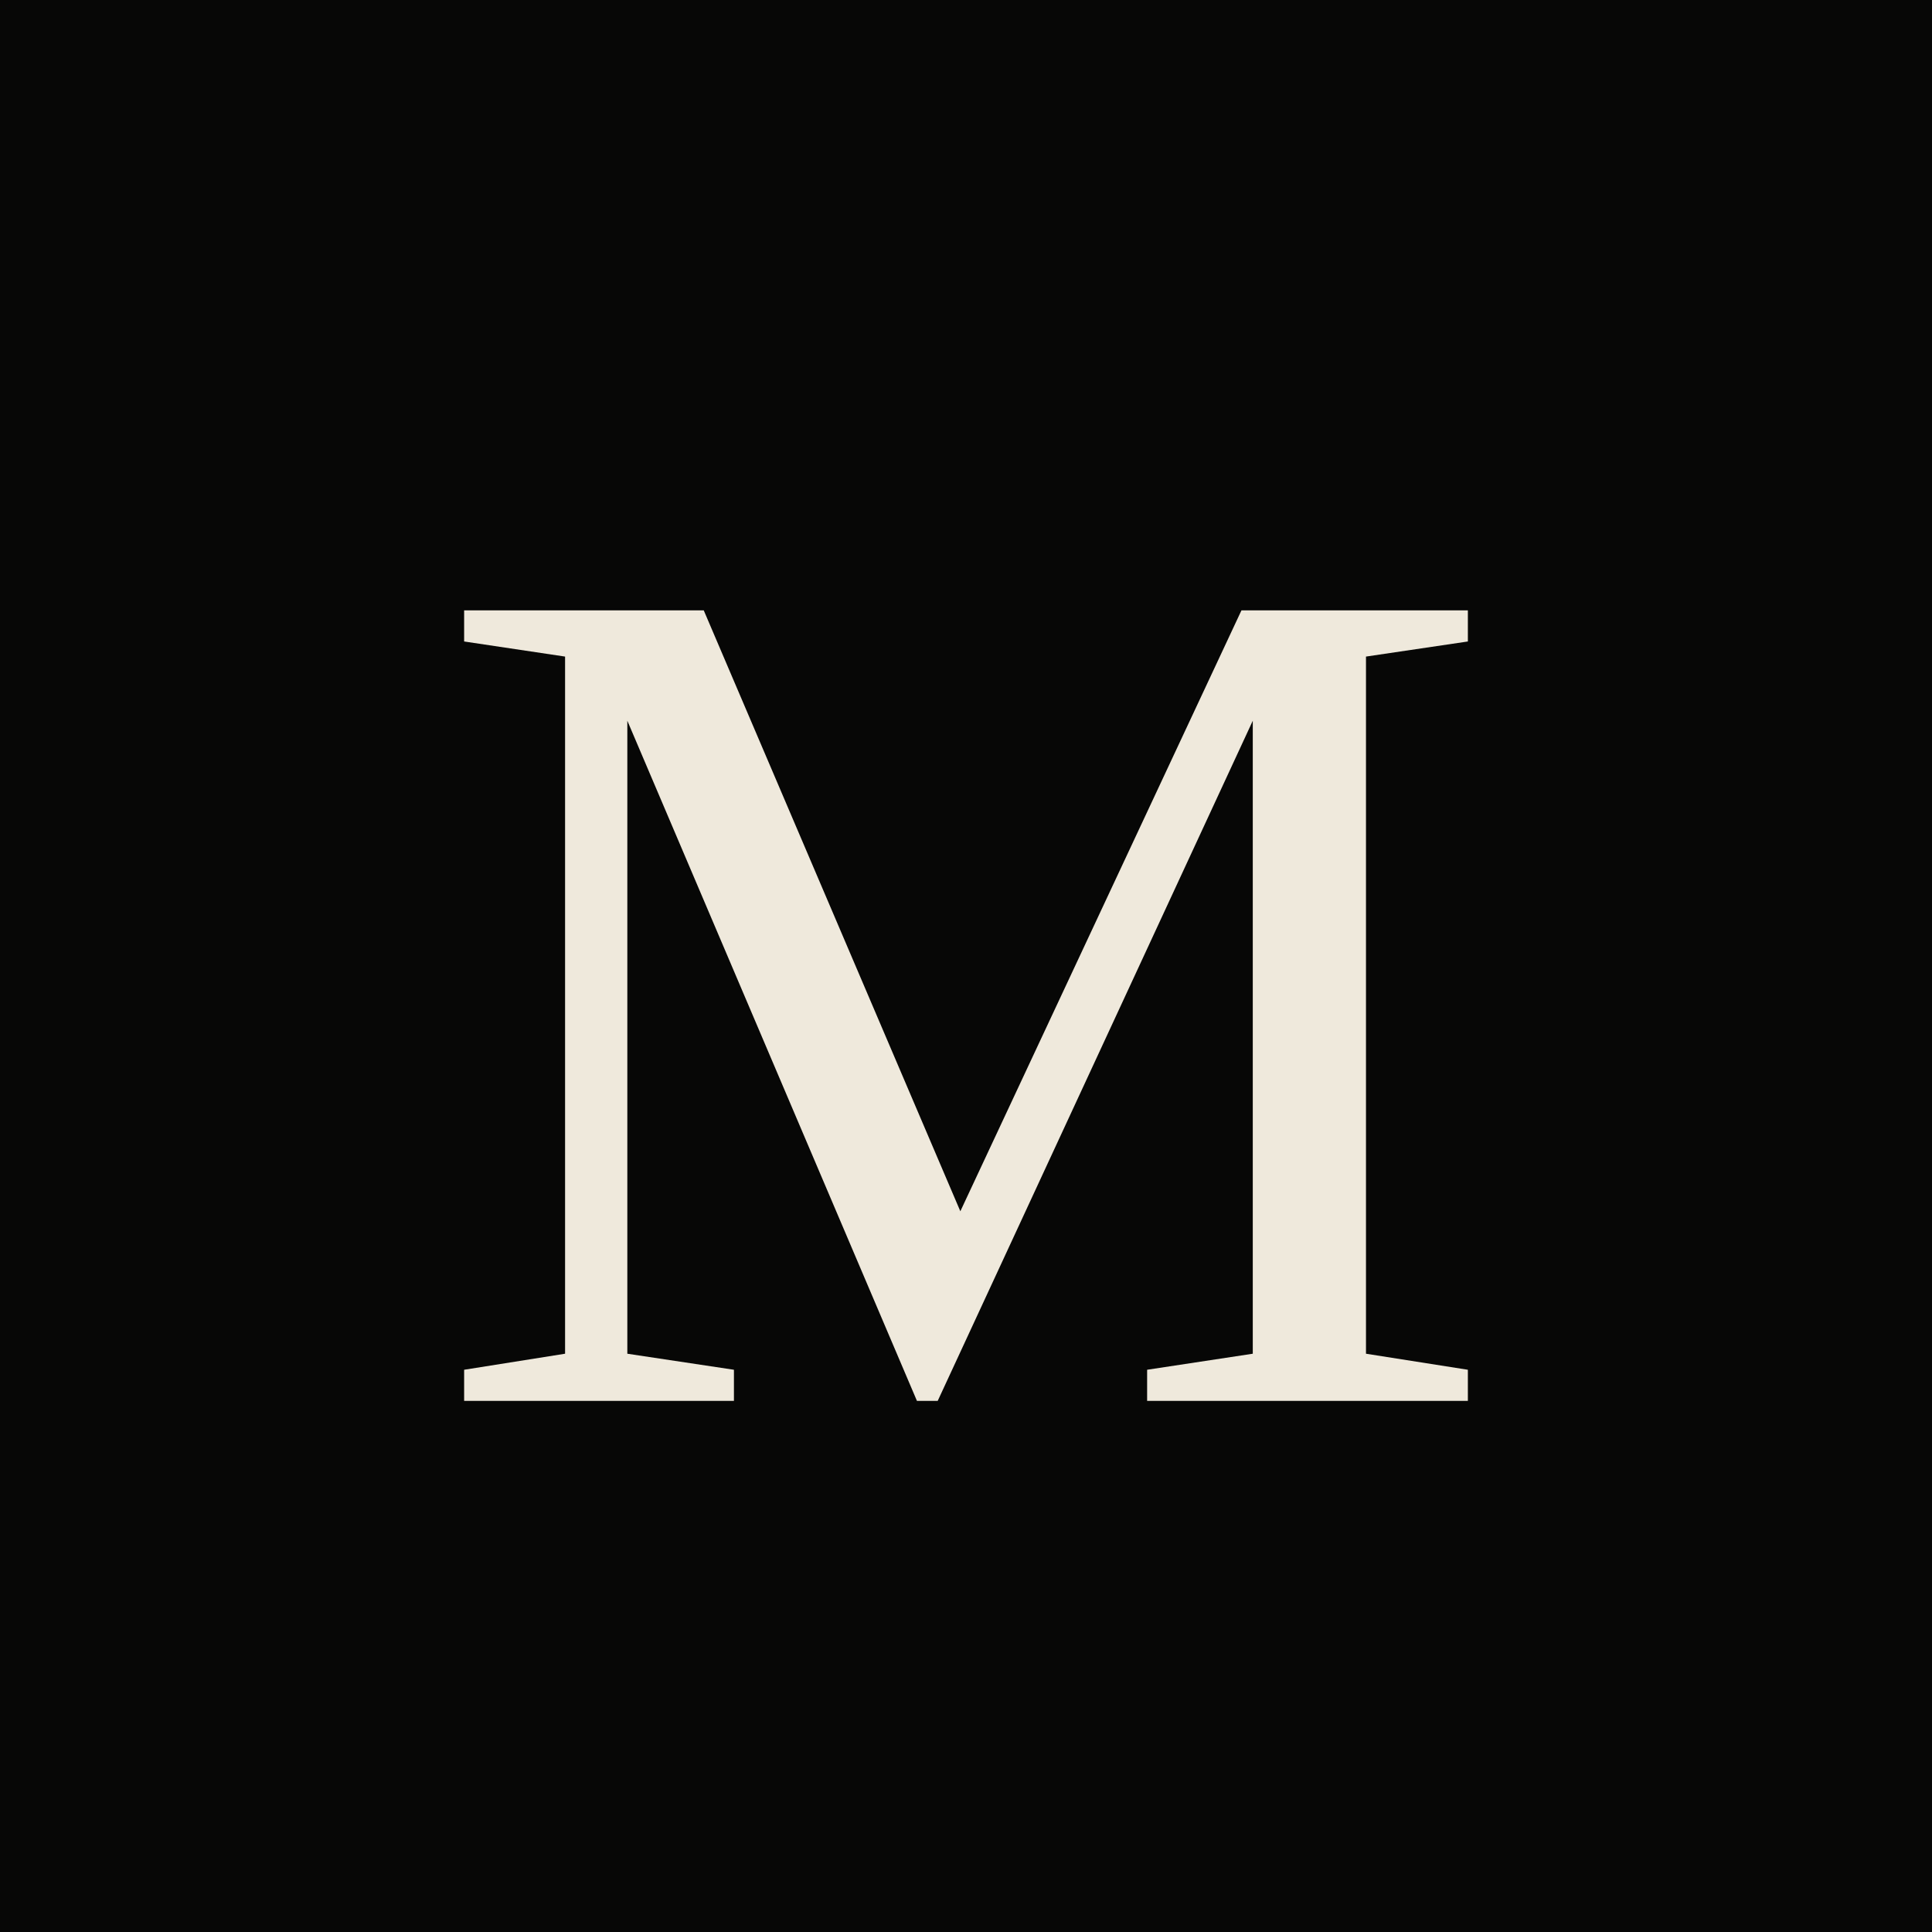
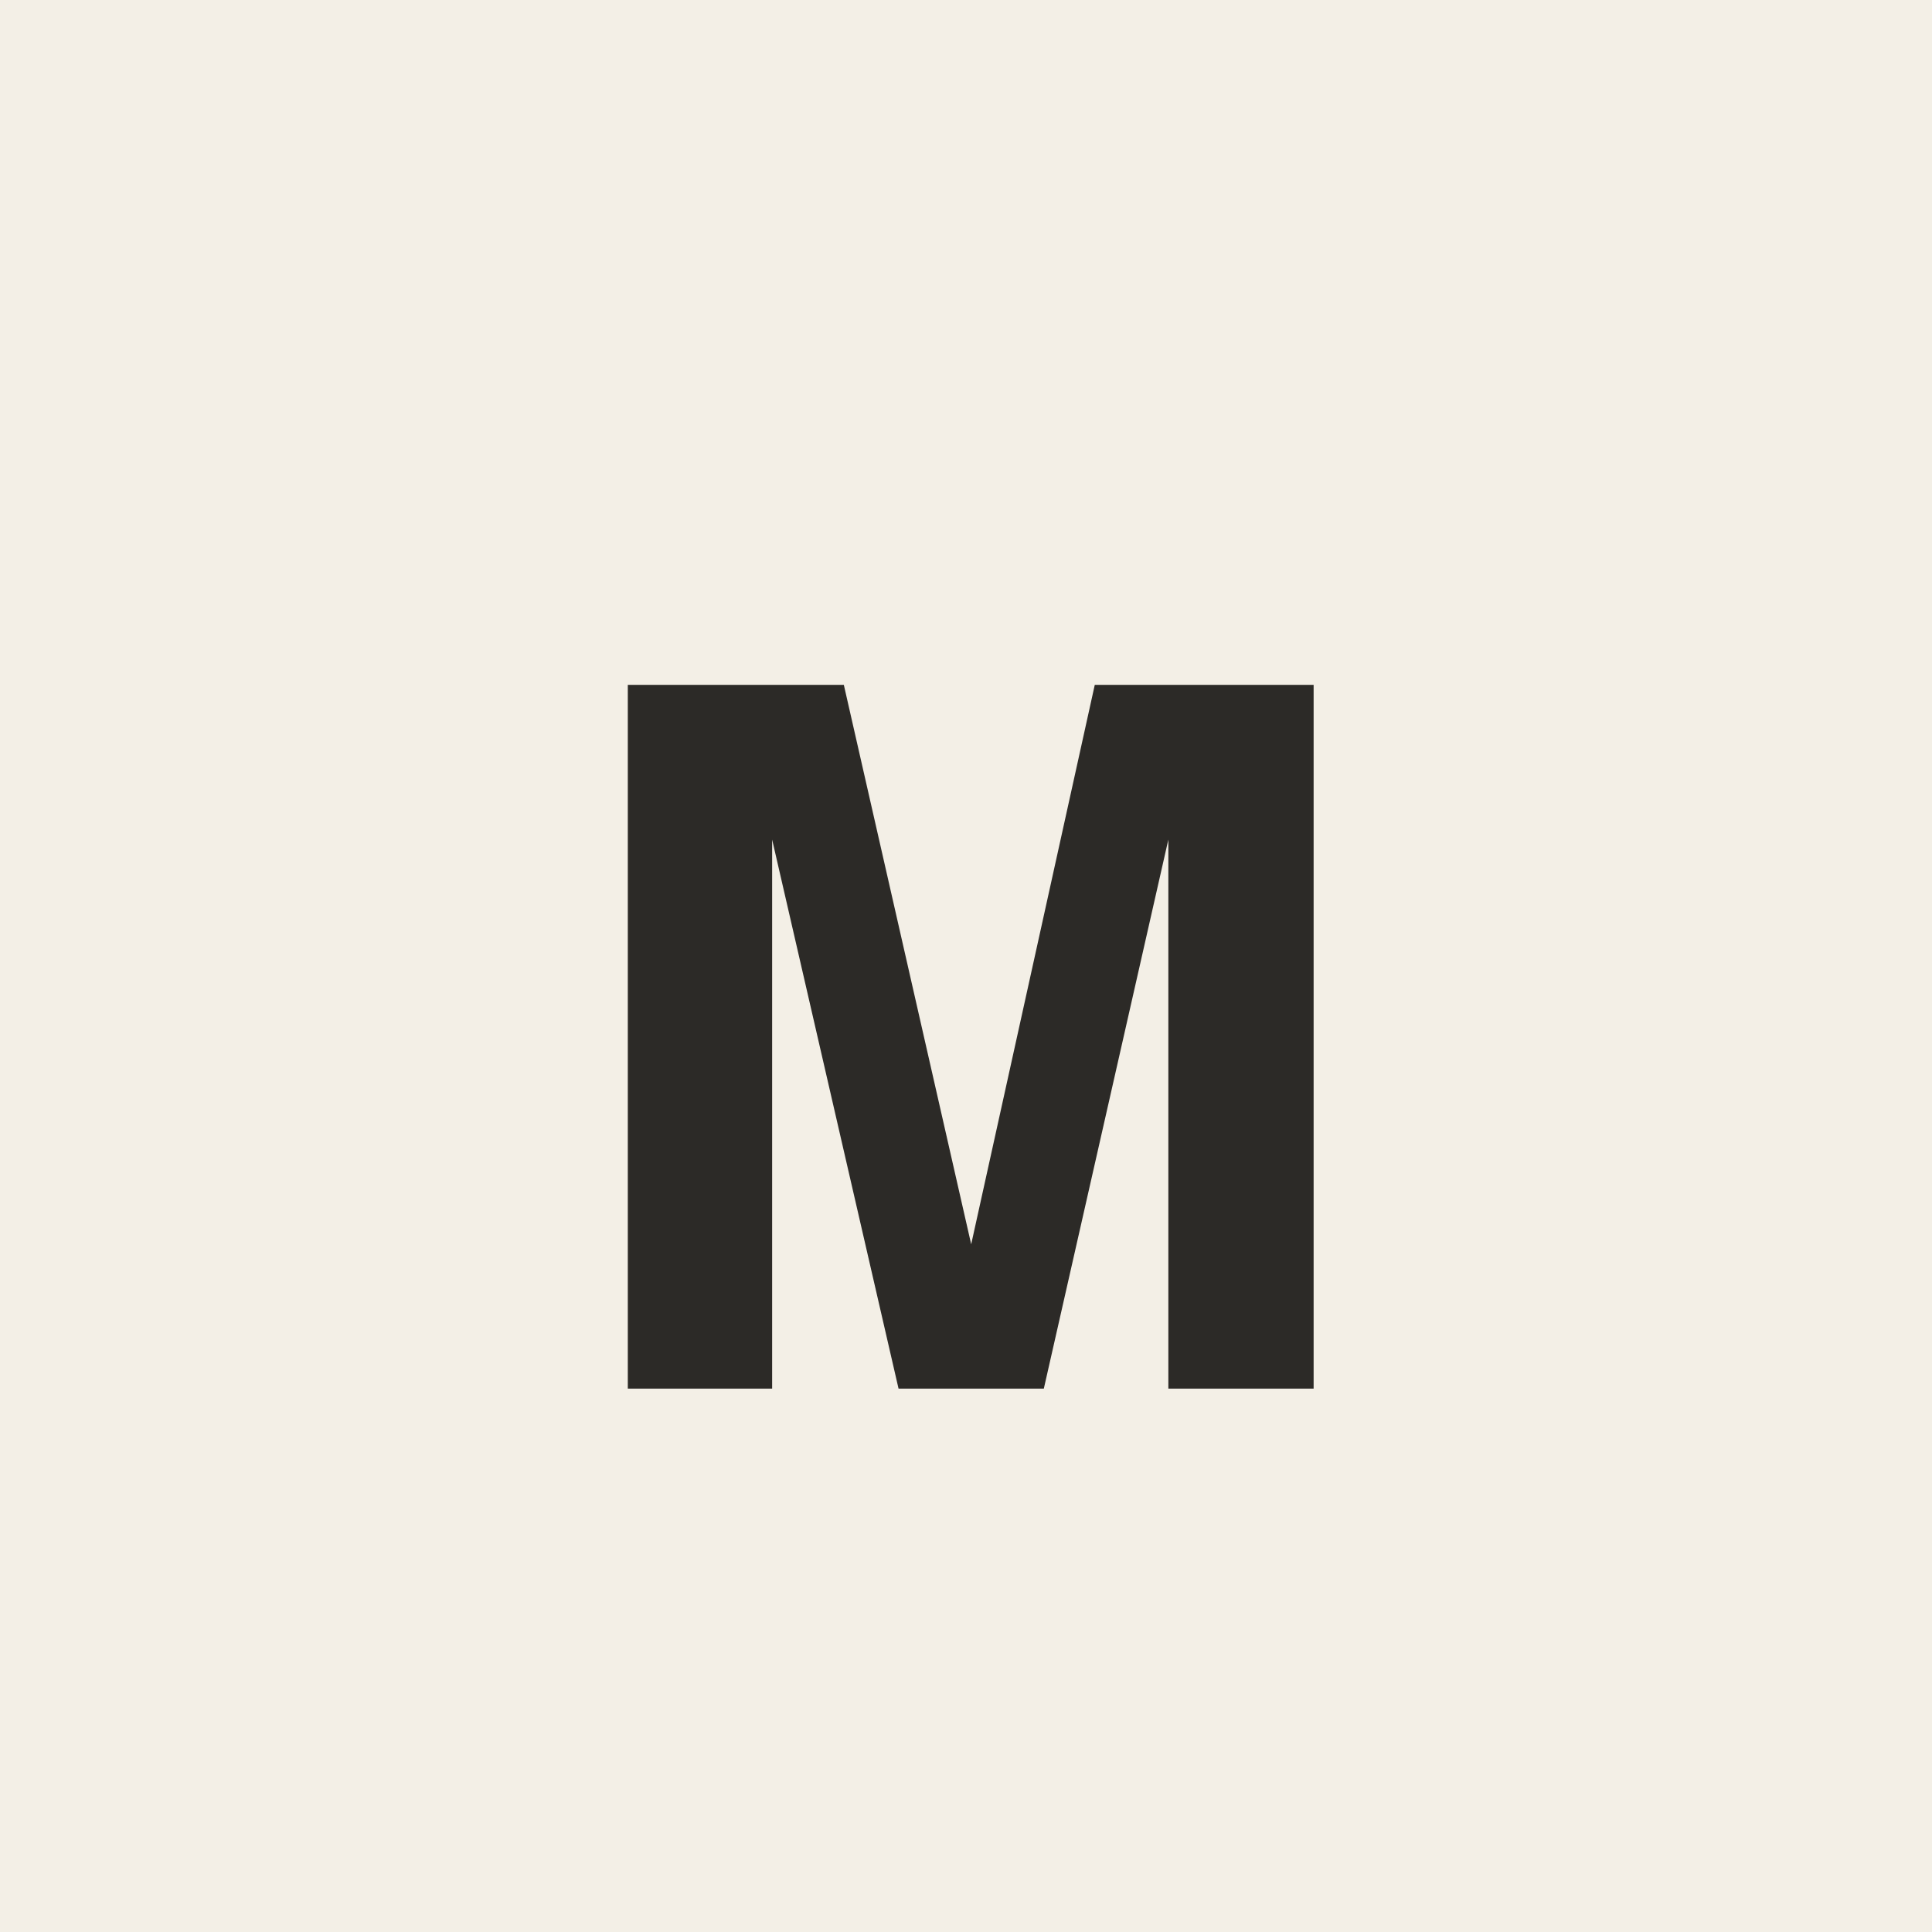
<svg xmlns="http://www.w3.org/2000/svg" viewBox="0 0 32 32" role="img" aria-label="MOEDARE">
-   <rect width="32" height="32" fill="#070706" />
-   <text x="16" y="23.2" text-anchor="middle" font-family="Georgia, 'Times New Roman', serif" font-size="20" font-weight="400" fill="#efe9dc">M</text>
+   <rect width="32" height="32" fill="#F3EFE6" />
+   <text x="16" y="23" text-anchor="middle" font-family="-apple-system, BlinkMacSystemFont, 'Segoe UI', Helvetica, Arial, sans-serif" font-size="16" font-weight="600" fill="#2C2A27">M</text>
</svg>
